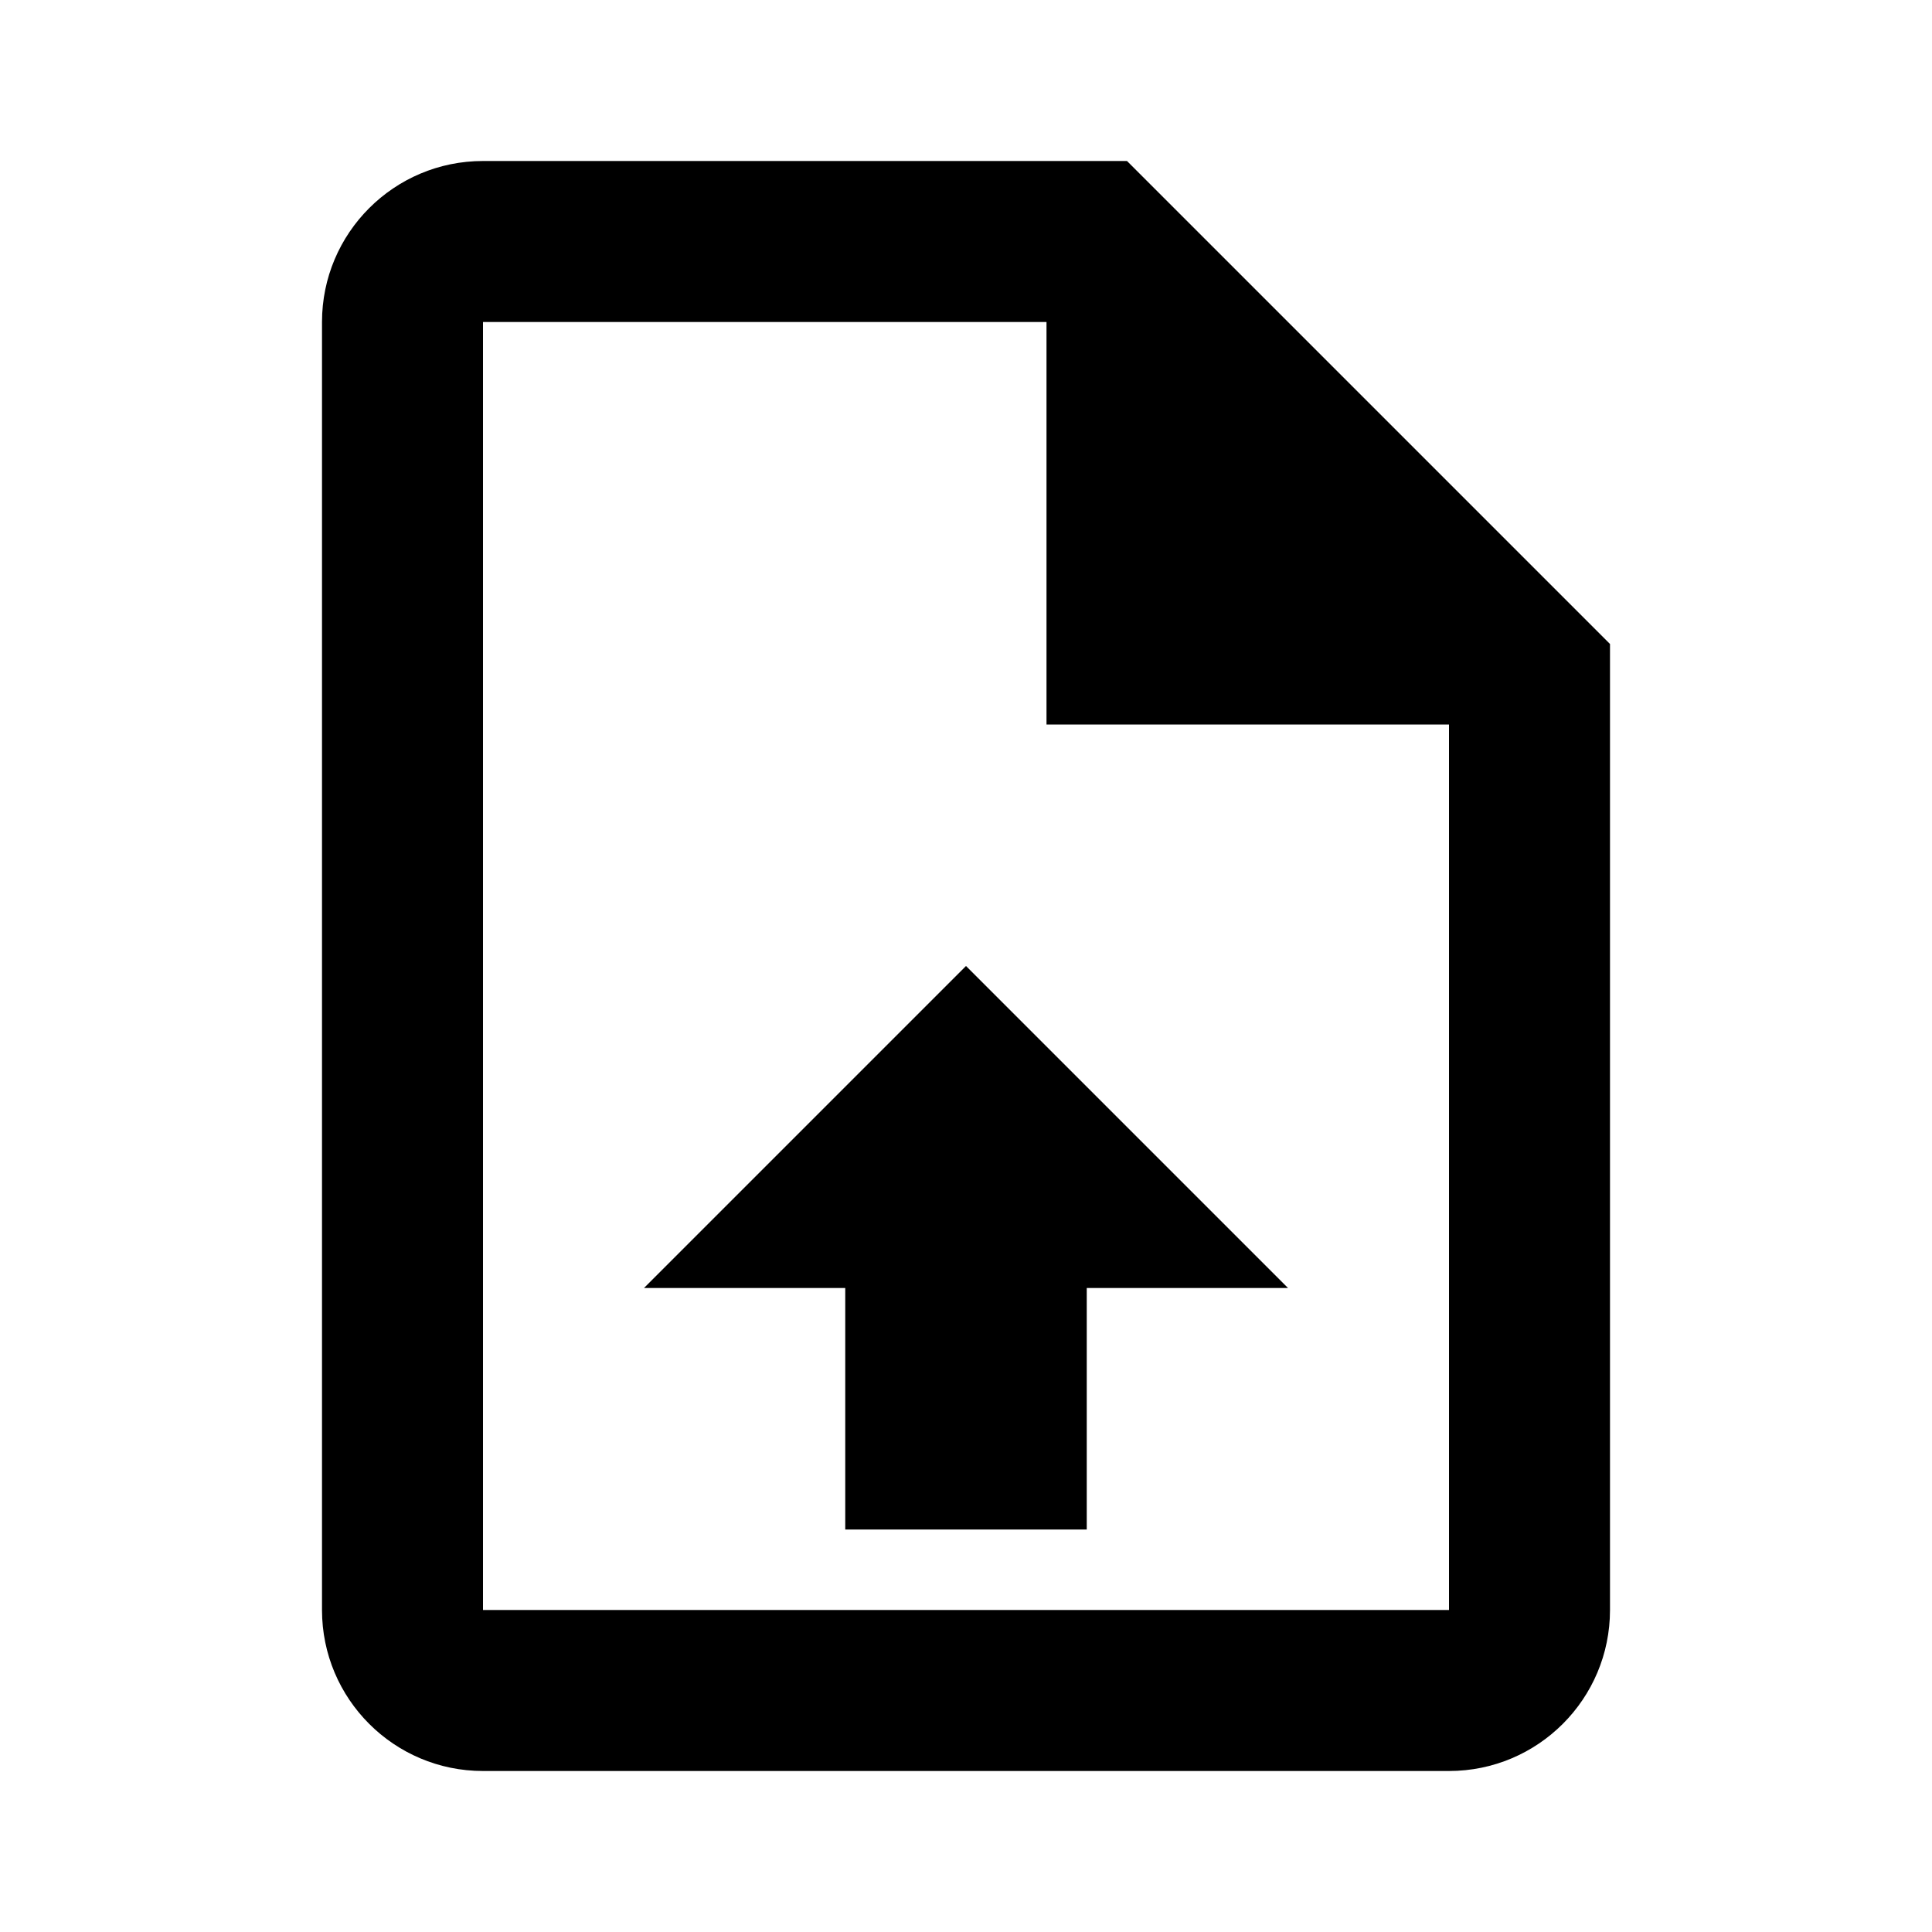
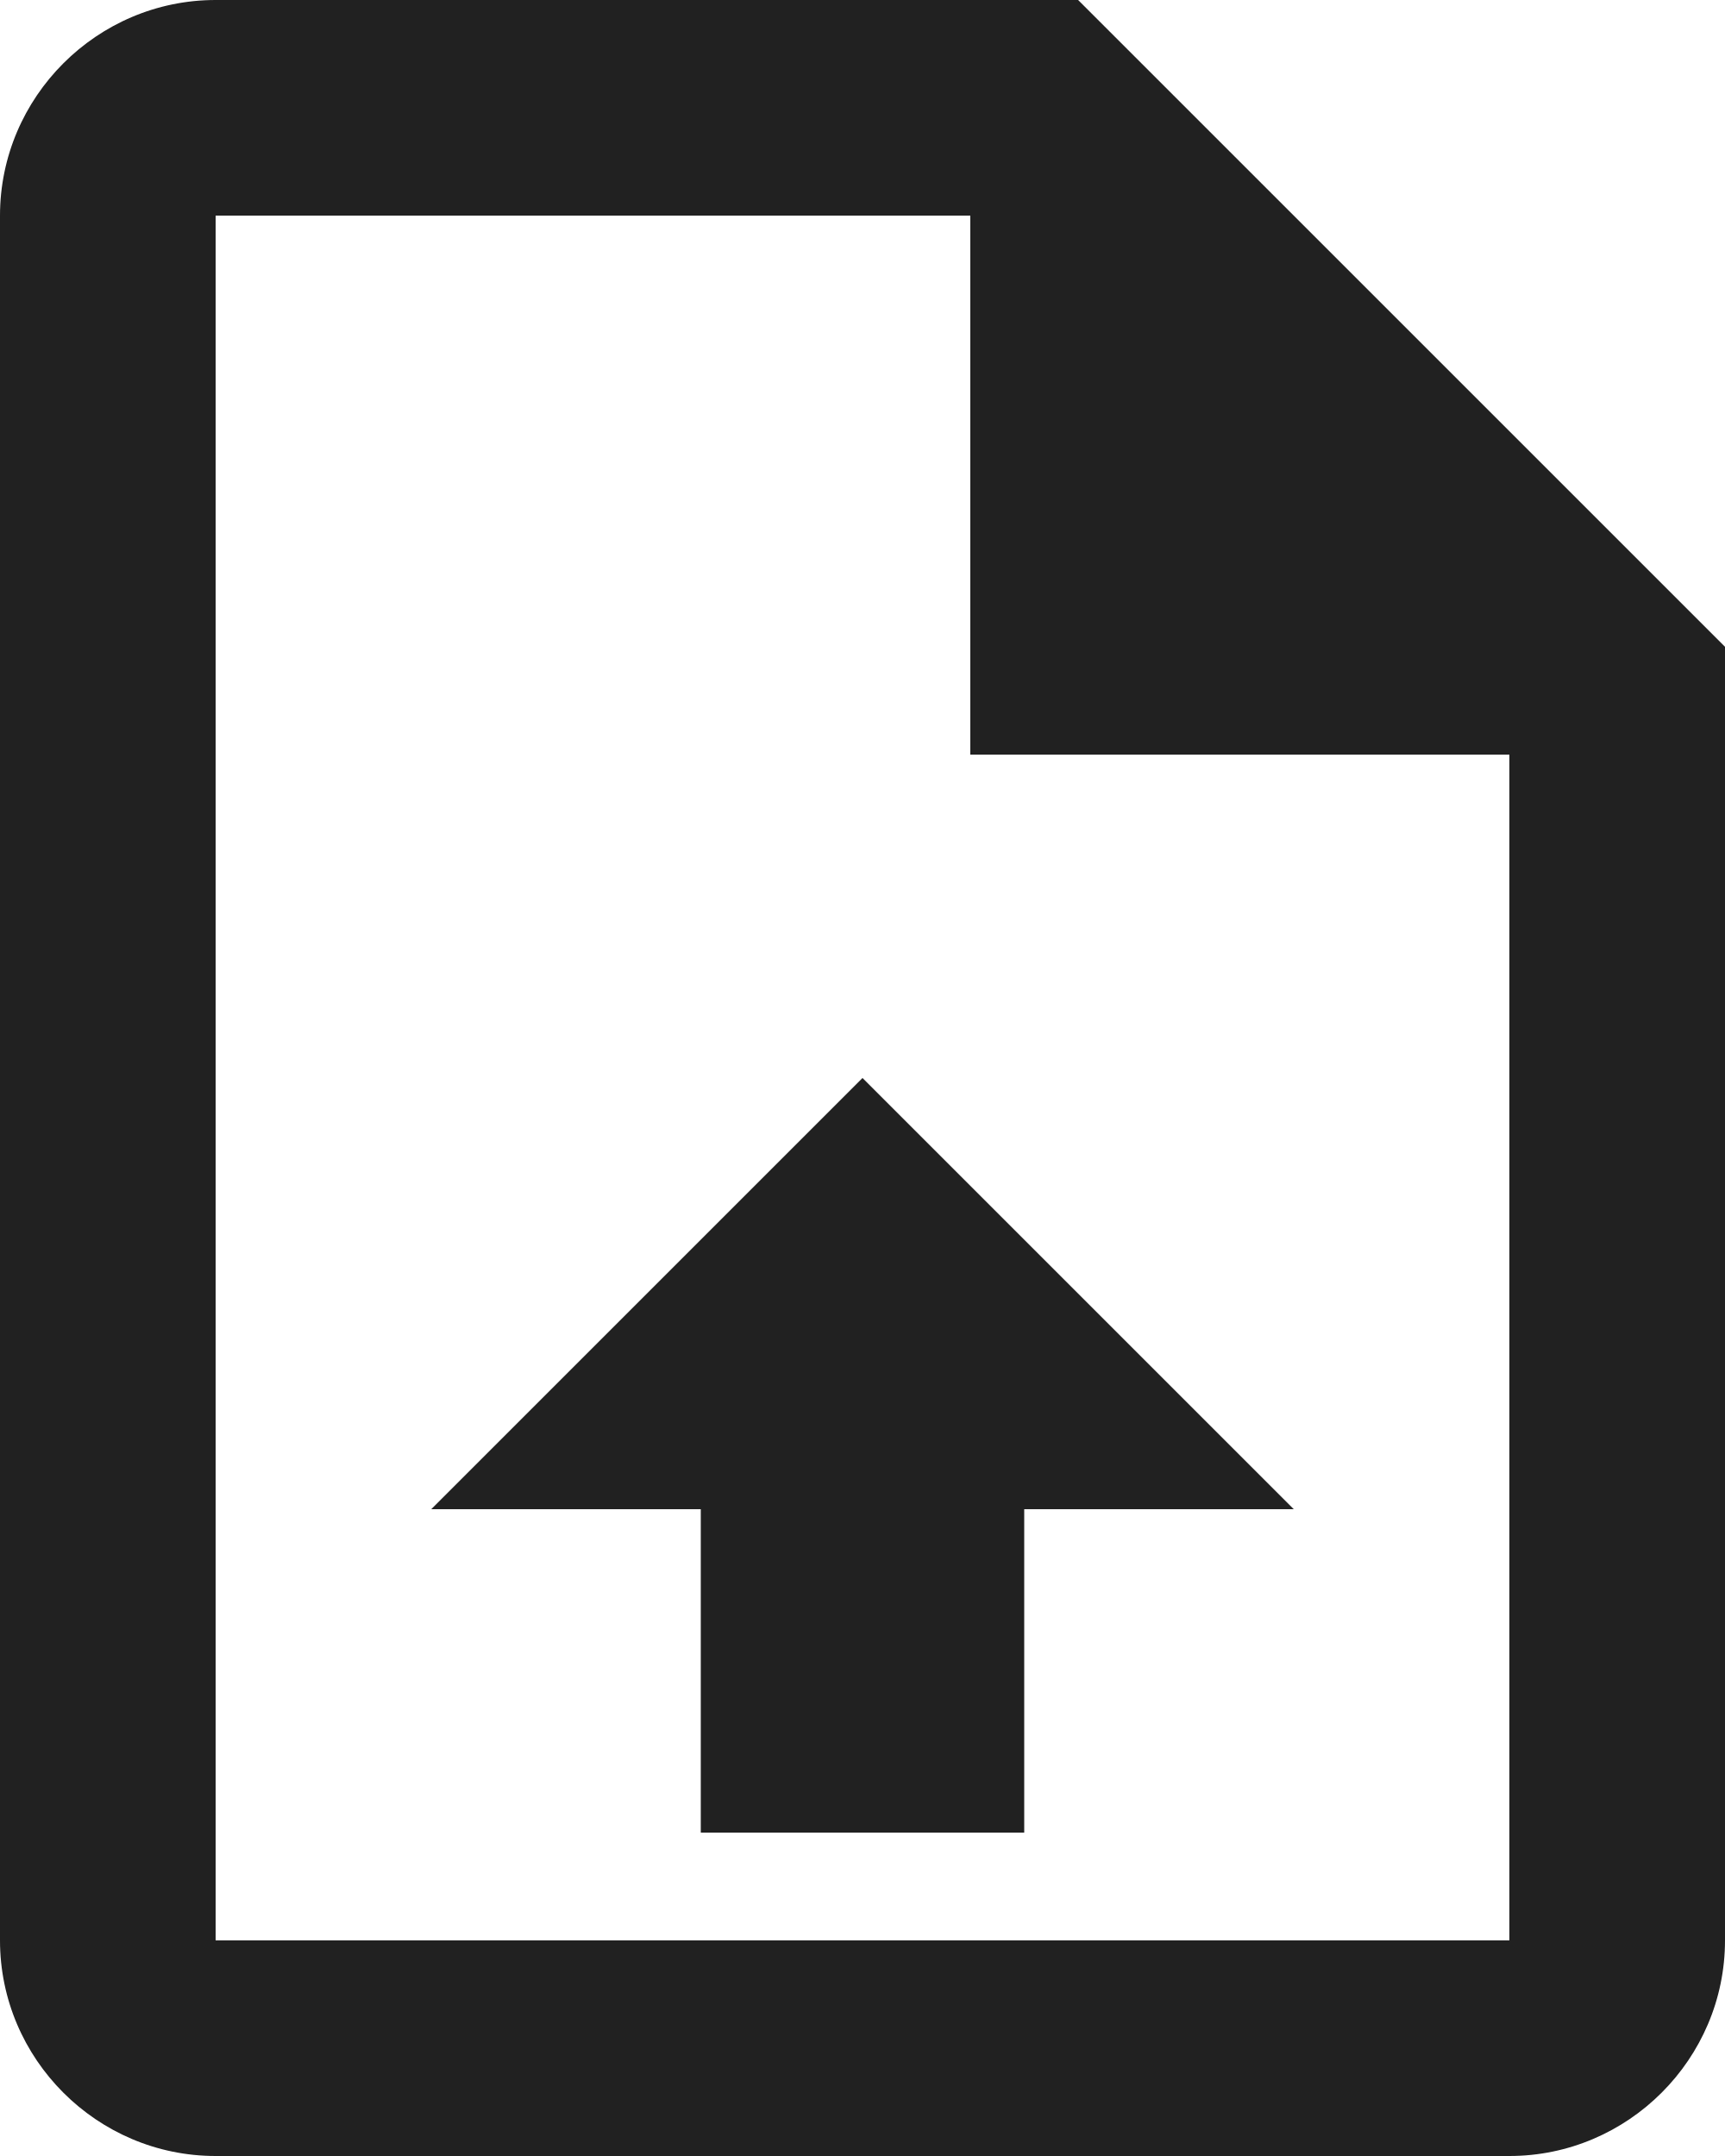
- <svg xmlns="http://www.w3.org/2000/svg" version="1.1" width="24" height="24" viewBox="0 0 24 24" style="fill:#000">
-   <path d="M14,2L20,8V20A2,2 0 0,1 18,22H6A2,2 0 0,1 4,20V4A2,2 0 0,1 6,2H14M18,20V9H13V4H6V20H18M12,12L16,16H13.5V19H10.5V16H8L12,12Z" />
+ <svg xmlns="http://www.w3.org/2000/svg" id="a" viewBox="0 0 16 20">
+   <path d="M10,0l6,6v12c0,1.1-.9,2-2,2H2c-1.1,0-2-.9-2-2V2C0,.9,.9,0,2,0H10m4,18V7h-5V2H2V18H14m-6-8l4,4h-2.5v3h-3v-3h-2.5l4-4Z" style="fill:#212121;" />
</svg>
